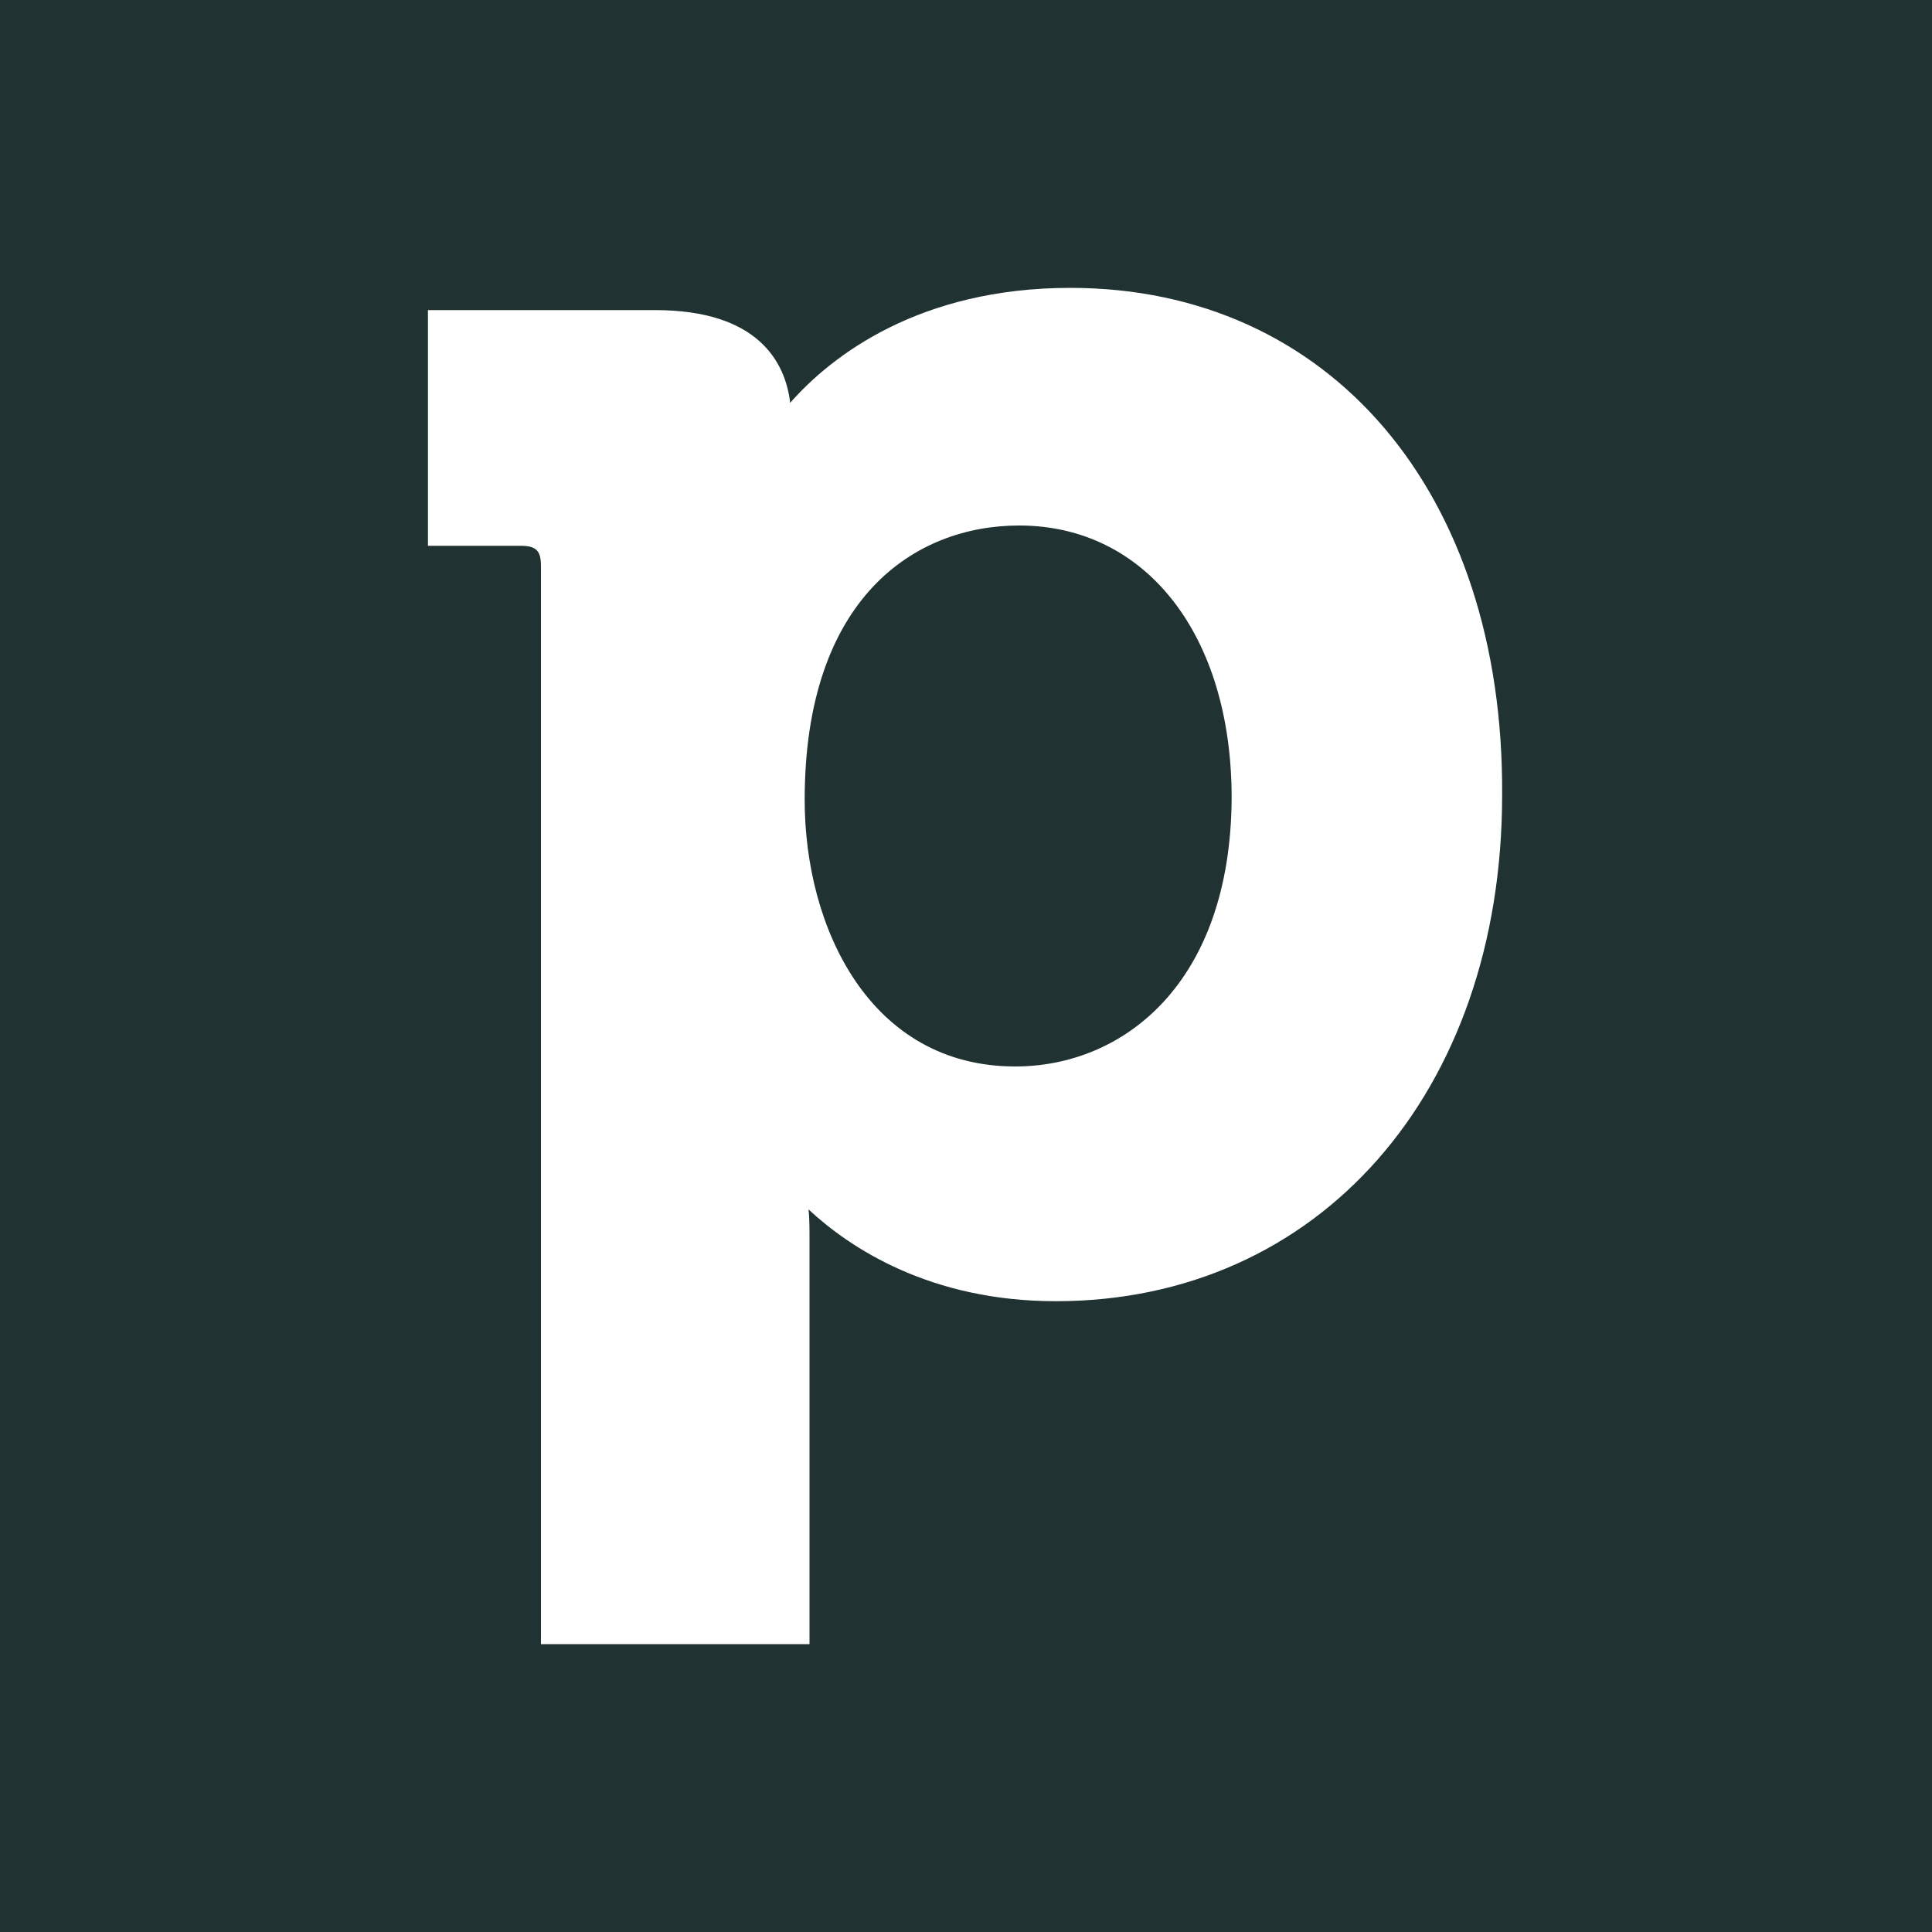
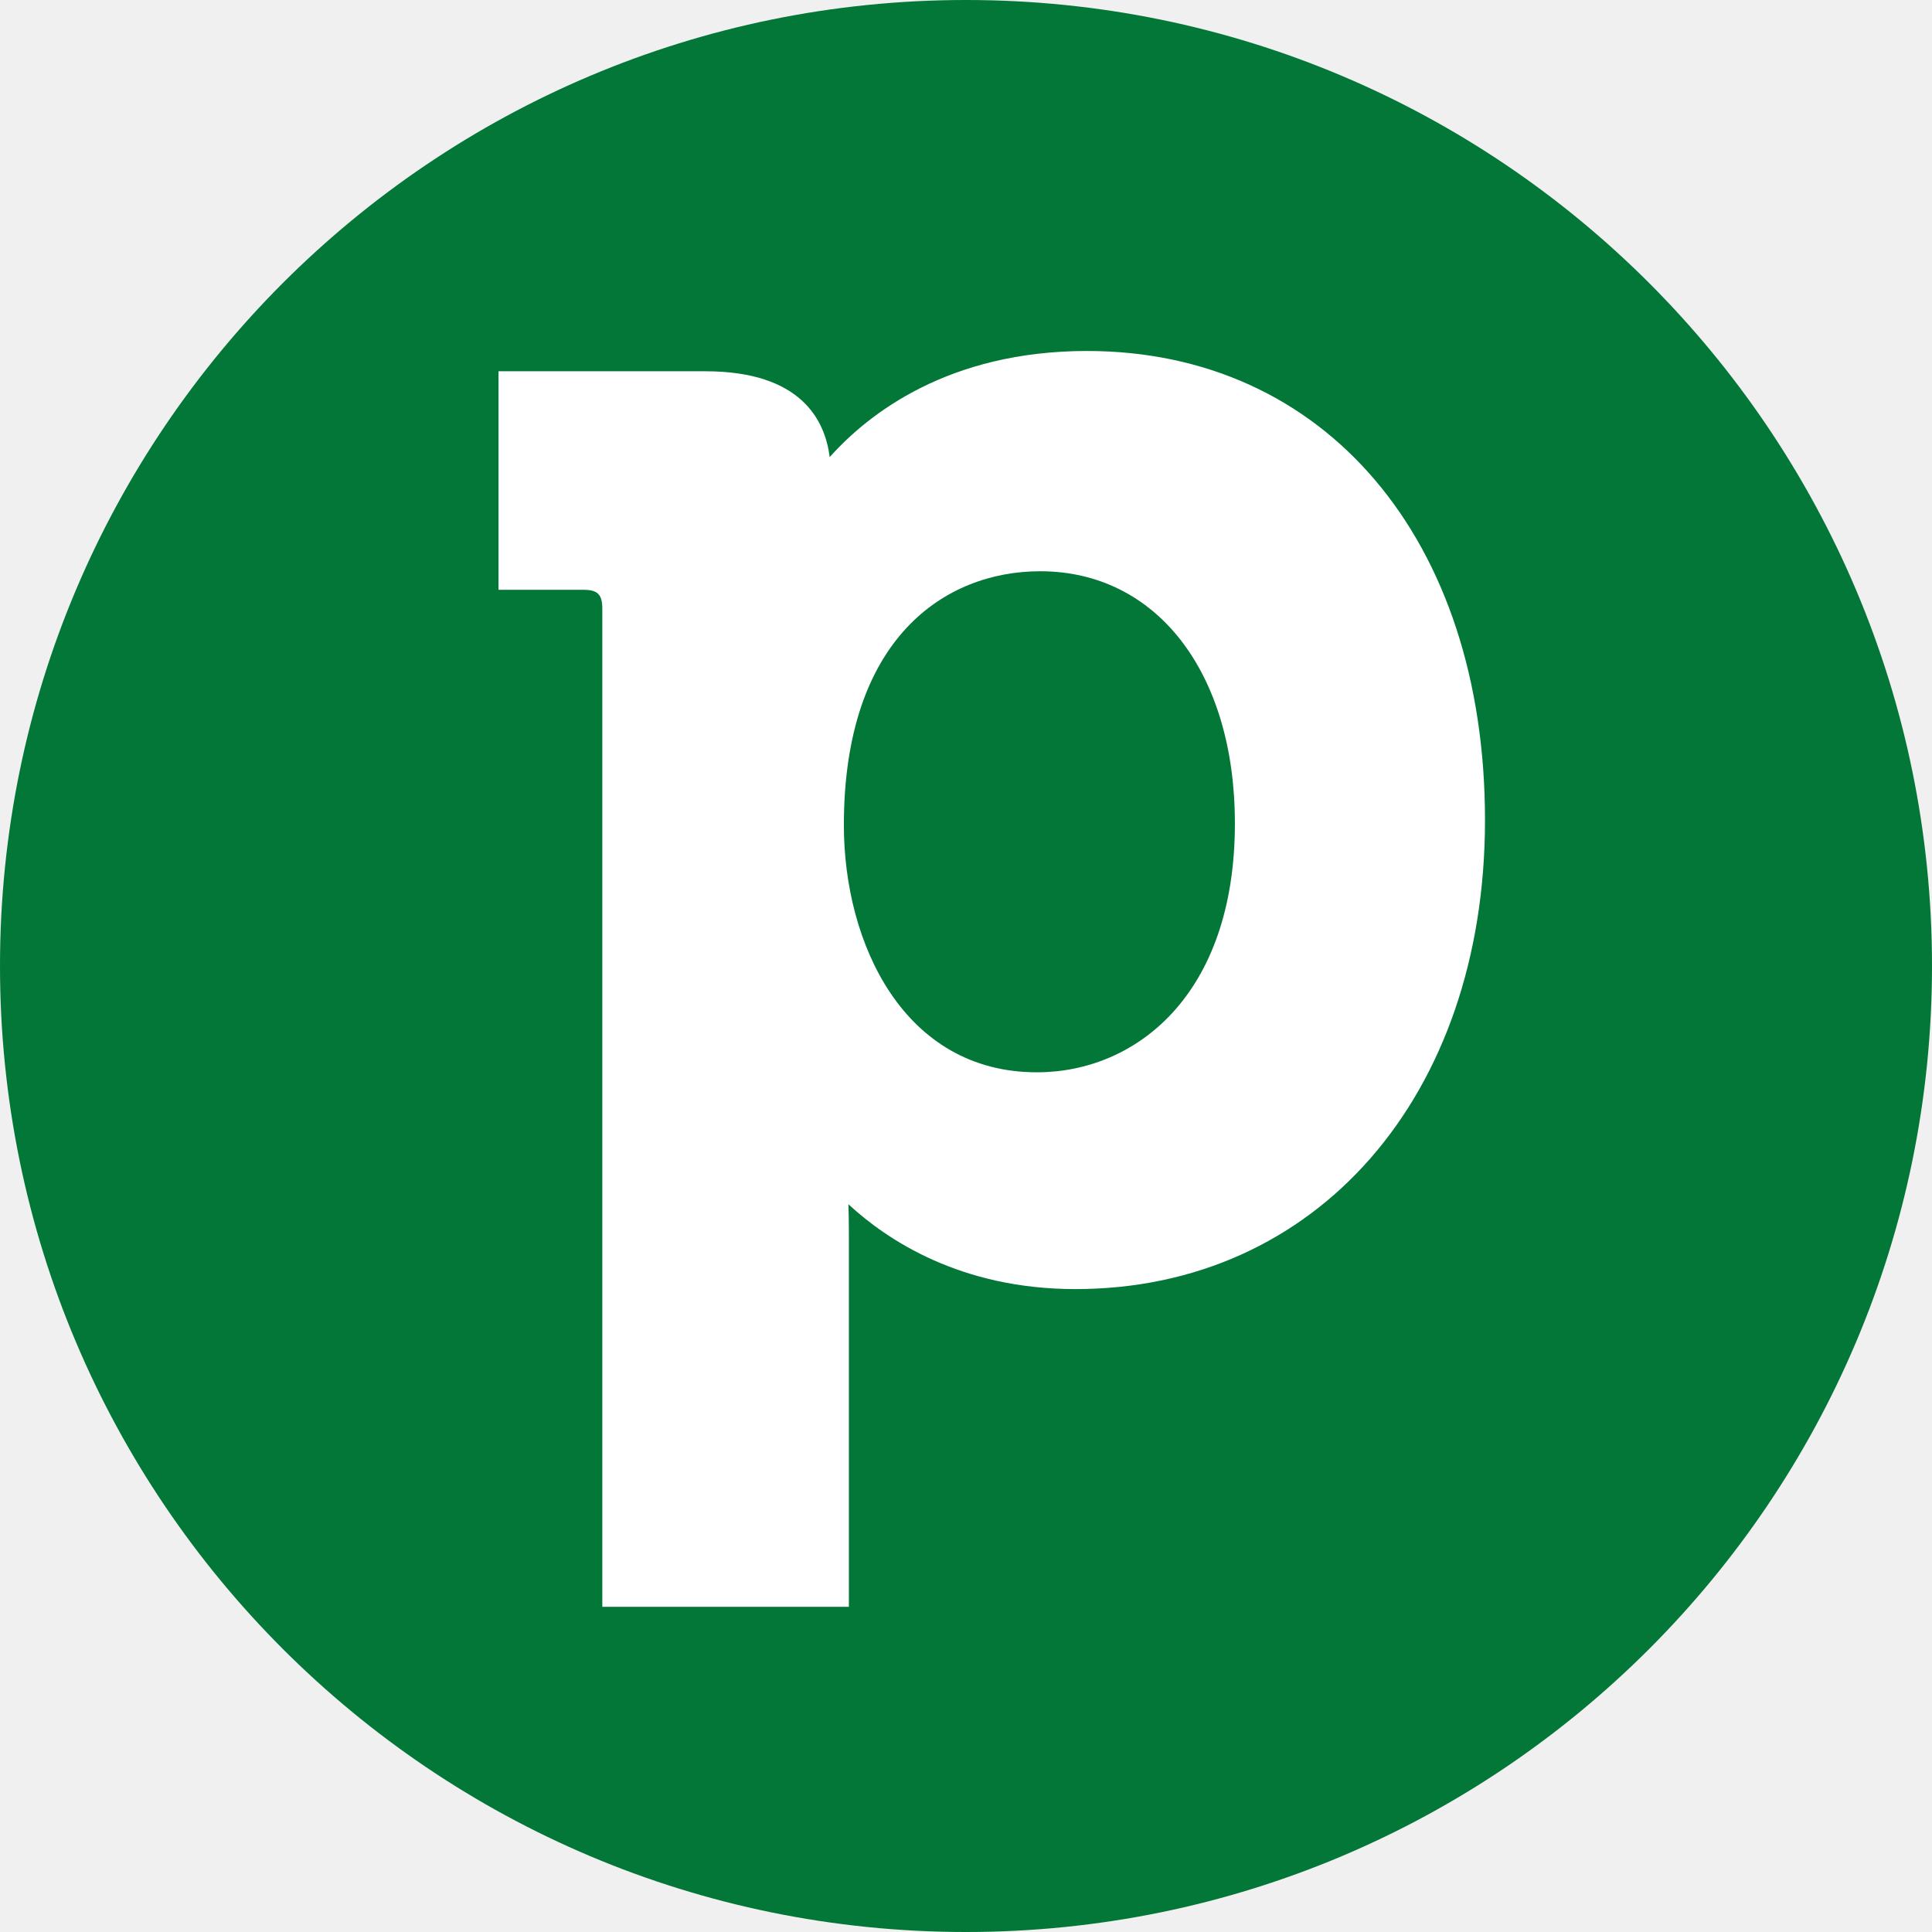
- <svg xmlns="http://www.w3.org/2000/svg" version="1.1" id="Layer_1" x="0px" y="0px" viewBox="0 0 200 200" enable-background="new 0 0 200 200" xml:space="preserve">
-   <rect fill="#203232" width="200" height="200" />
-   <path fill="#FFFFFF" d="M110.8,29.8c-15.6,0-24.7,7-29,11.9c-0.5-4.2-3.3-9.6-14-9.6H44.3v24.4h9.6c1.6,0,2.1,0.5,2.1,2.1v111.6  h27.8v-41.9c0-1.1,0-2.2-0.1-3.1c4.3,4,12.6,9.5,25.6,9.5c27.2,0,46.2-21.6,46.2-52.4C155.7,50.9,137.6,29.8,110.8,29.8   M105.1,110.4c-15,0-21.8-14.3-21.8-27.6c0-20.9,11.4-28.4,22.2-28.4c13.1,0,22,11.3,22,28.2C127.4,101.9,116.2,110.4,105.1,110.4" />
+ <svg xmlns="http://www.w3.org/2000/svg" version="1.1" x="0" y="0" width="300" height="300" viewBox="0, 0, 300, 300">
+   <g id="Background">
+     <rect x="0" y="0" width="300" height="300" fill="#000000" fill-opacity="0" />
+   </g>
+   <g id="Image">
+     <path d="M150,300 C67.157,300 0,232.843 0,150 C0,67.157 67.157,-0 150,-0 C232.843,-0 300,67.157 300,150 C300,232.843 232.843,300 150,300 z" fill="#027737" />
+     <path d="M131.036,128.126 C131.036,146.589 140.402,166.507 161.014,166.507 C176.3,166.507 191.755,154.573 191.755,127.855 C191.755,104.43 179.606,88.704 161.523,88.704 C146.788,88.704 131.036,99.055 131.036,128.126 z M168.784,54.5 C205.741,54.5 230.591,83.771 230.591,127.342 C230.591,170.228 204.413,200.169 166.99,200.169 C149.147,200.169 137.718,192.527 131.742,186.995 C131.785,188.307 131.813,189.775 131.813,191.344 L131.813,249.5 L93.528,249.5 L93.528,94.549 C93.528,92.297 92.807,91.584 90.575,91.584 L77.409,91.584 L77.409,57.651 L109.534,57.651 C124.326,57.651 128.112,65.179 128.832,70.982 C134.836,64.252 147.282,54.5 168.784,54.5 z" fill="#FFFFFF" id="p" />
+   </g>
</svg>
